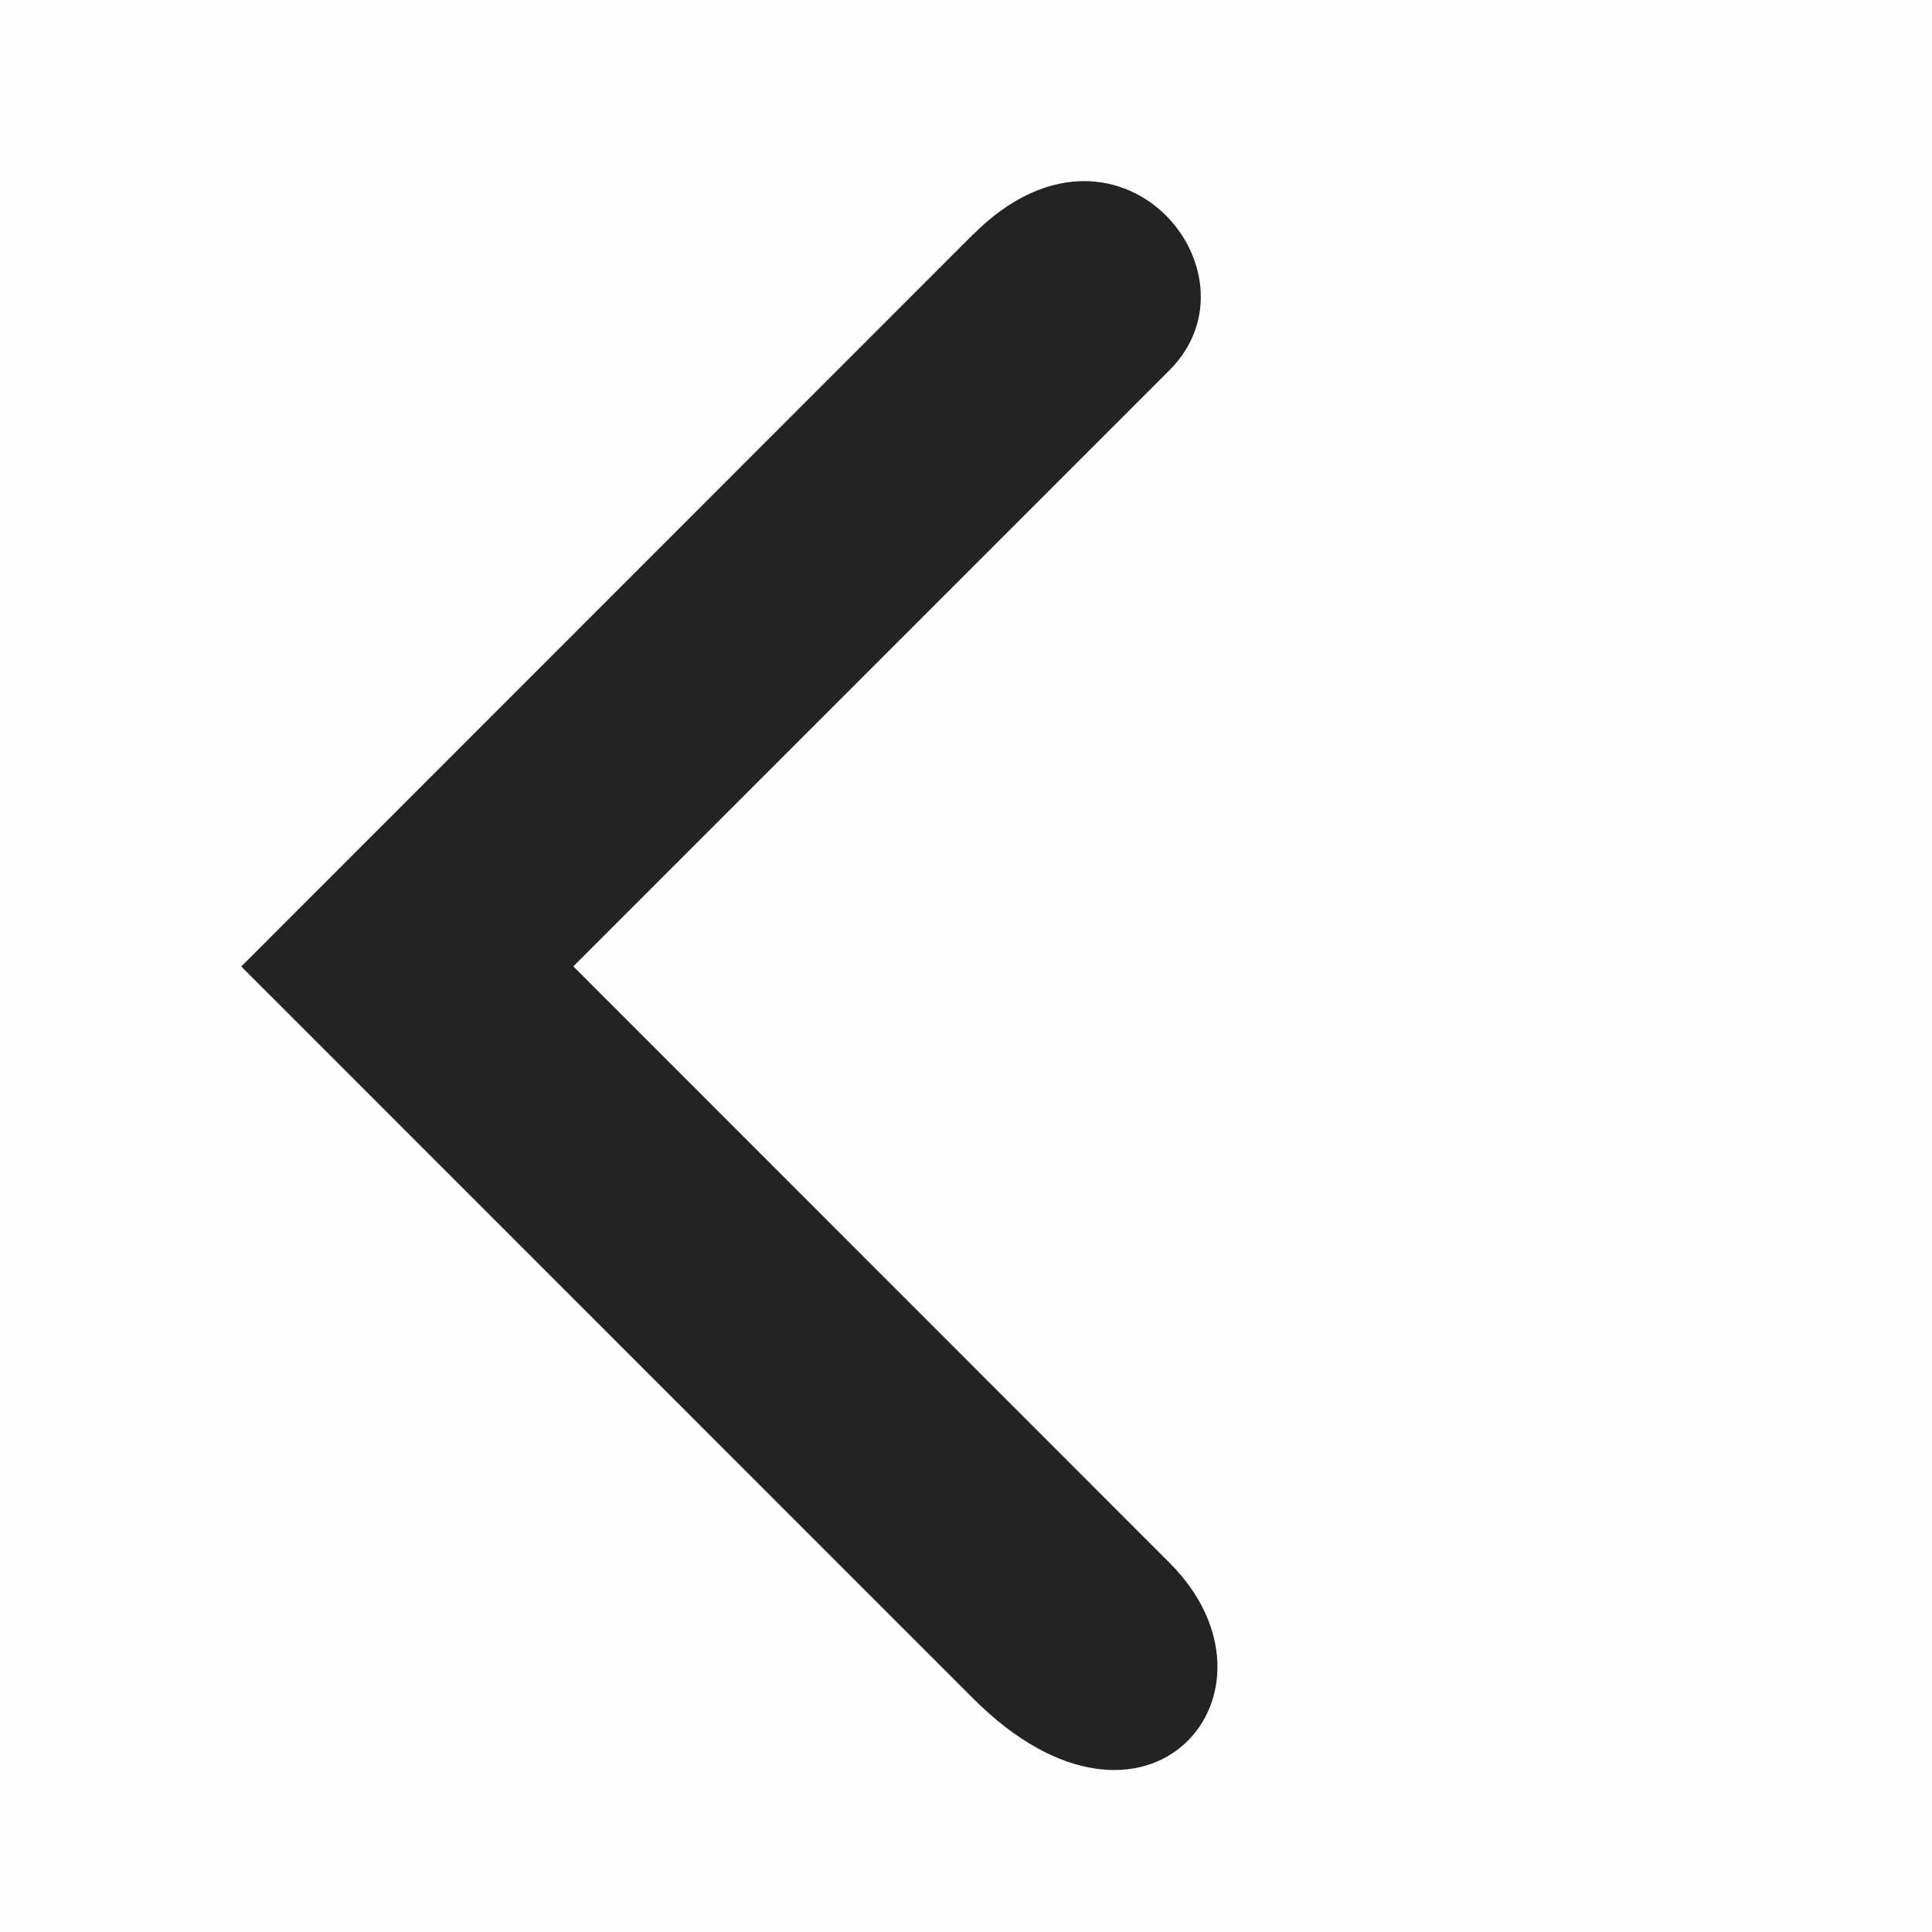
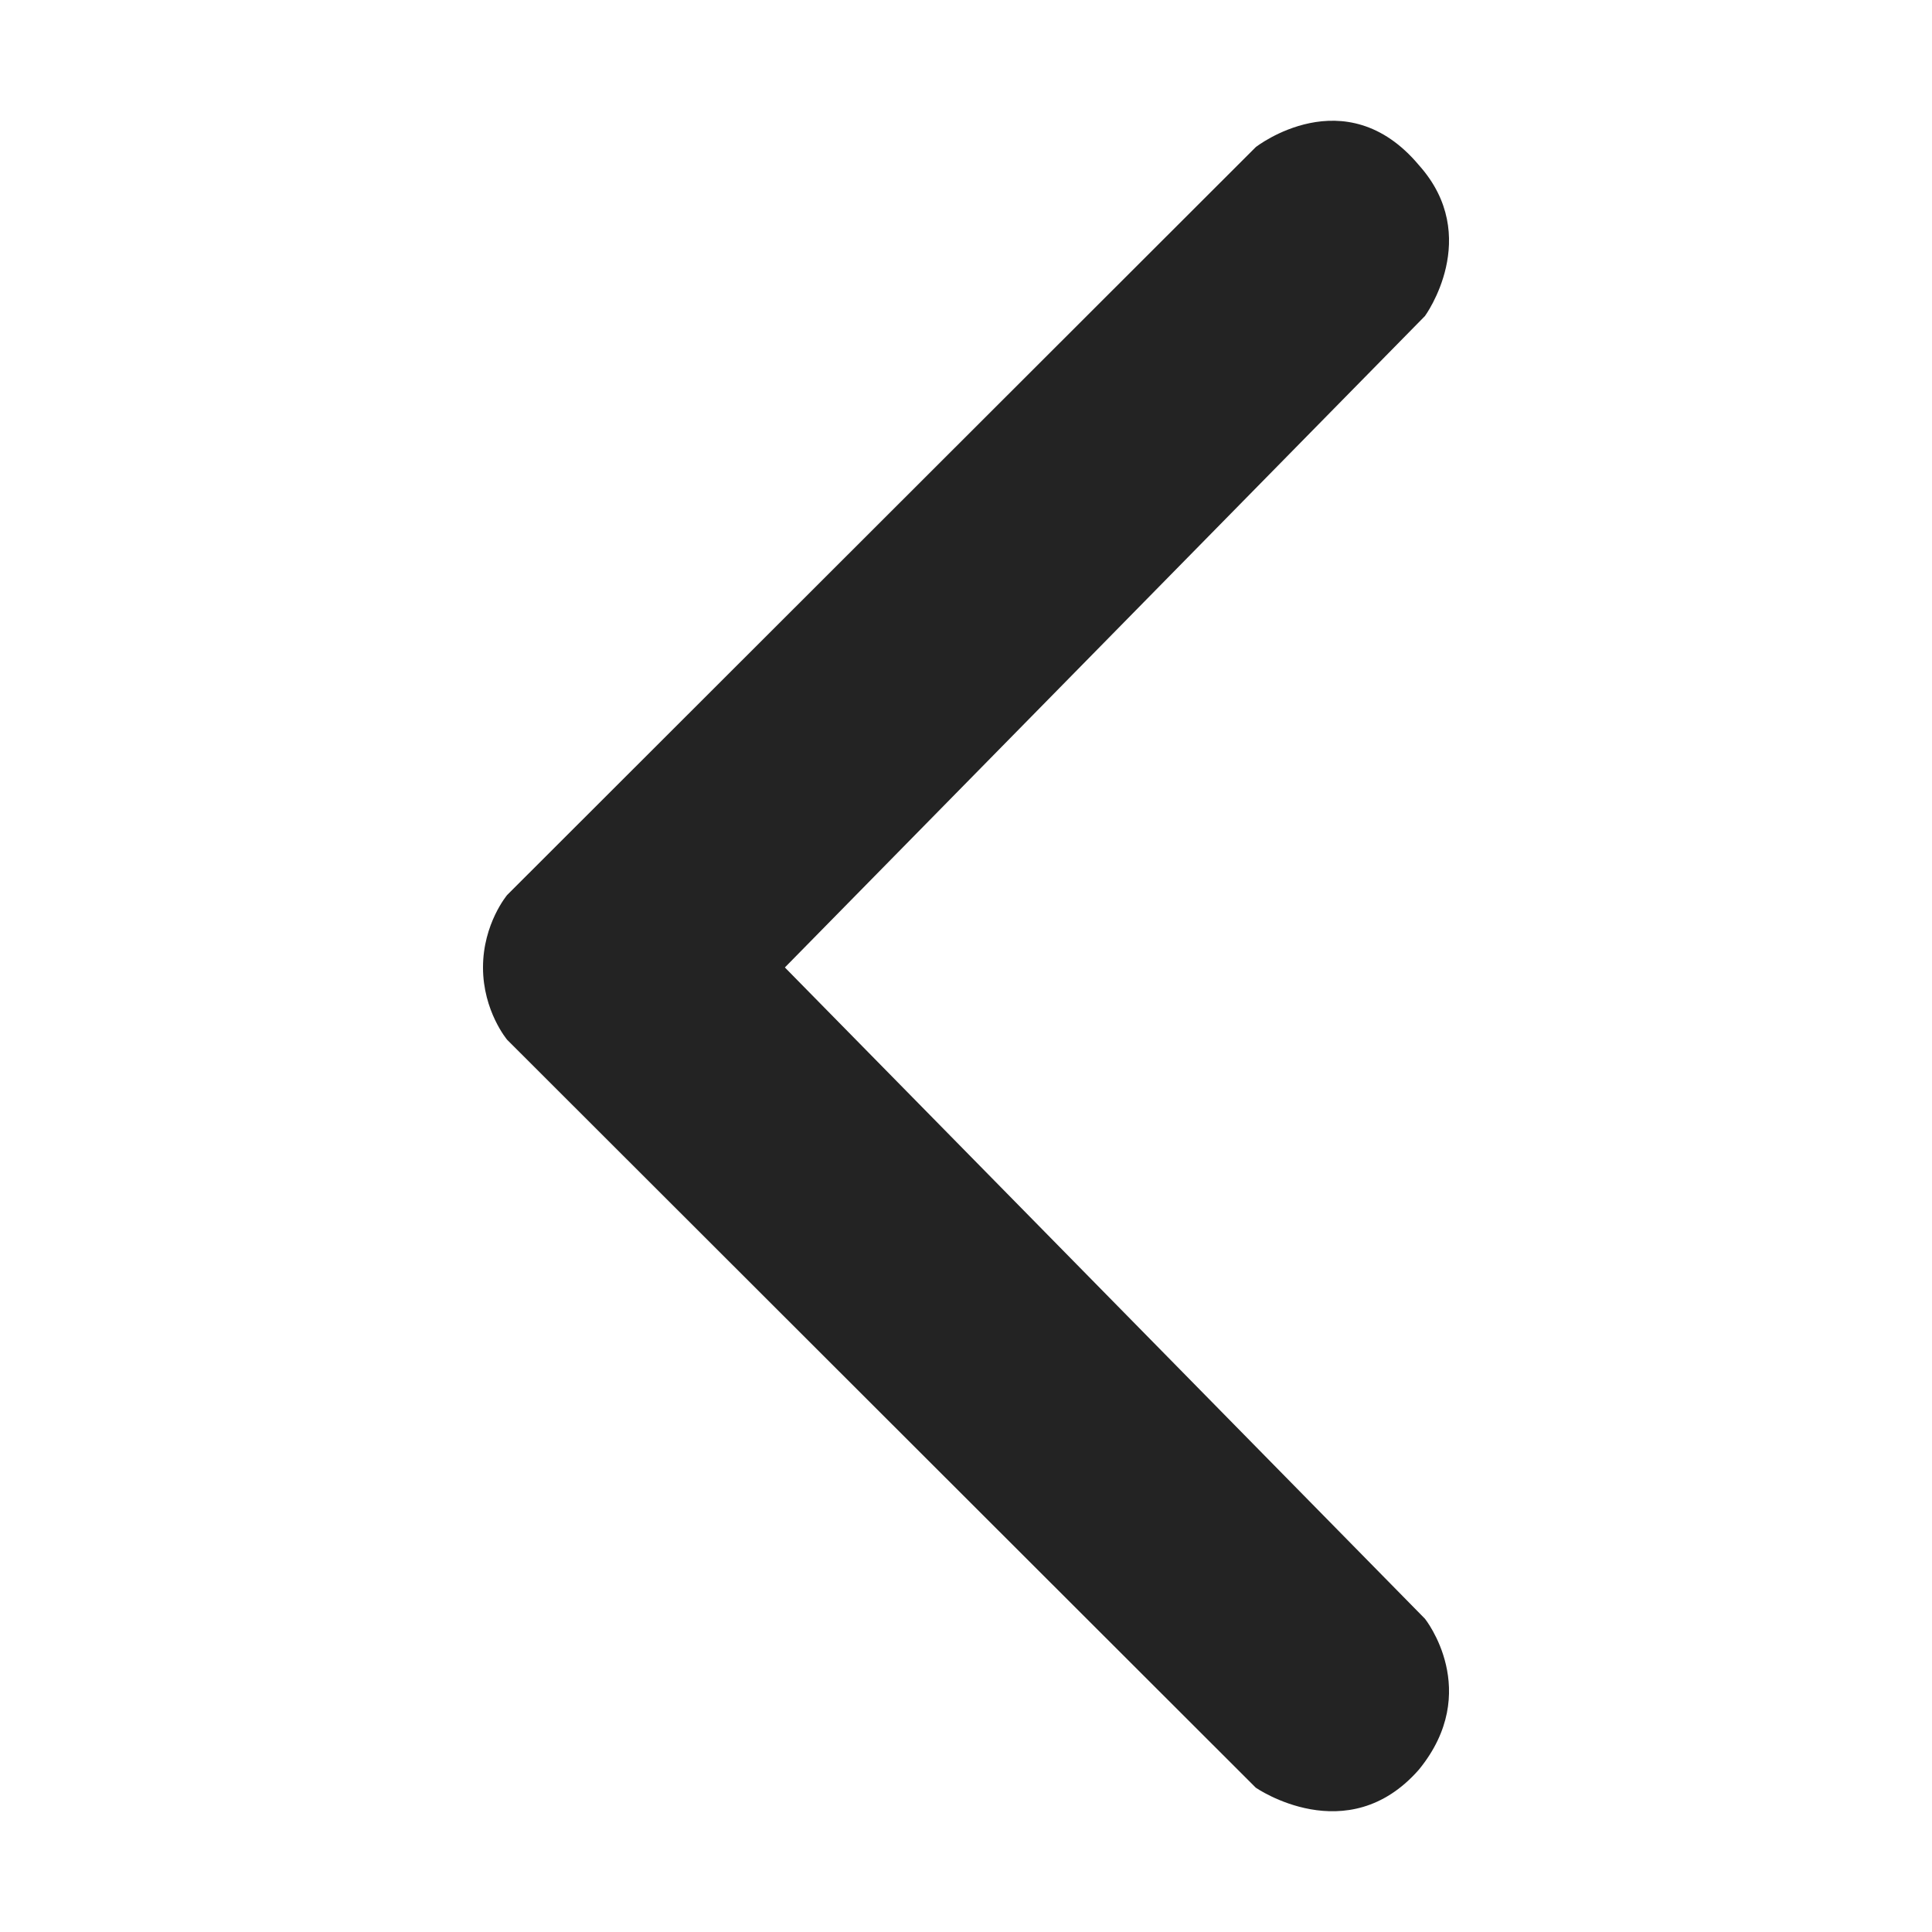
- <svg xmlns="http://www.w3.org/2000/svg" viewBox="0 0 16 16">
-   <path color="#bebebe" d="M16 0H0v16h16z" fill="gray" fill-opacity=".01" />
-   <path d="M8.06 1.94 1.998 8.004l6.062 6.063c1.438 1.437 2.688-.063 1.625-1.125L4.748 8.003l4.937-4.937c.813-.813-.437-2.313-1.625-1.125z" fill="#232323" />
+ <svg xmlns="http://www.w3.org/2000/svg" width="16" height="16" viewBox="0 0 16 16" fill="none">
+   <path d="M4.2 8.611C4.2 8.611 4 8.374 4 8.012C4 7.649 4.2 7.412 4.2 7.412L10.4 1.218C10.4 1.218 11.14 0.639 11.751 1.368C12.281 1.96 11.801 2.617 11.801 2.617L6.5 8.012L11.801 13.406C11.801 13.406 12.281 14.006 11.751 14.655C11.159 15.331 10.4 14.805 10.4 14.805L4.2 8.611Z" fill="#232323" />
</svg>
